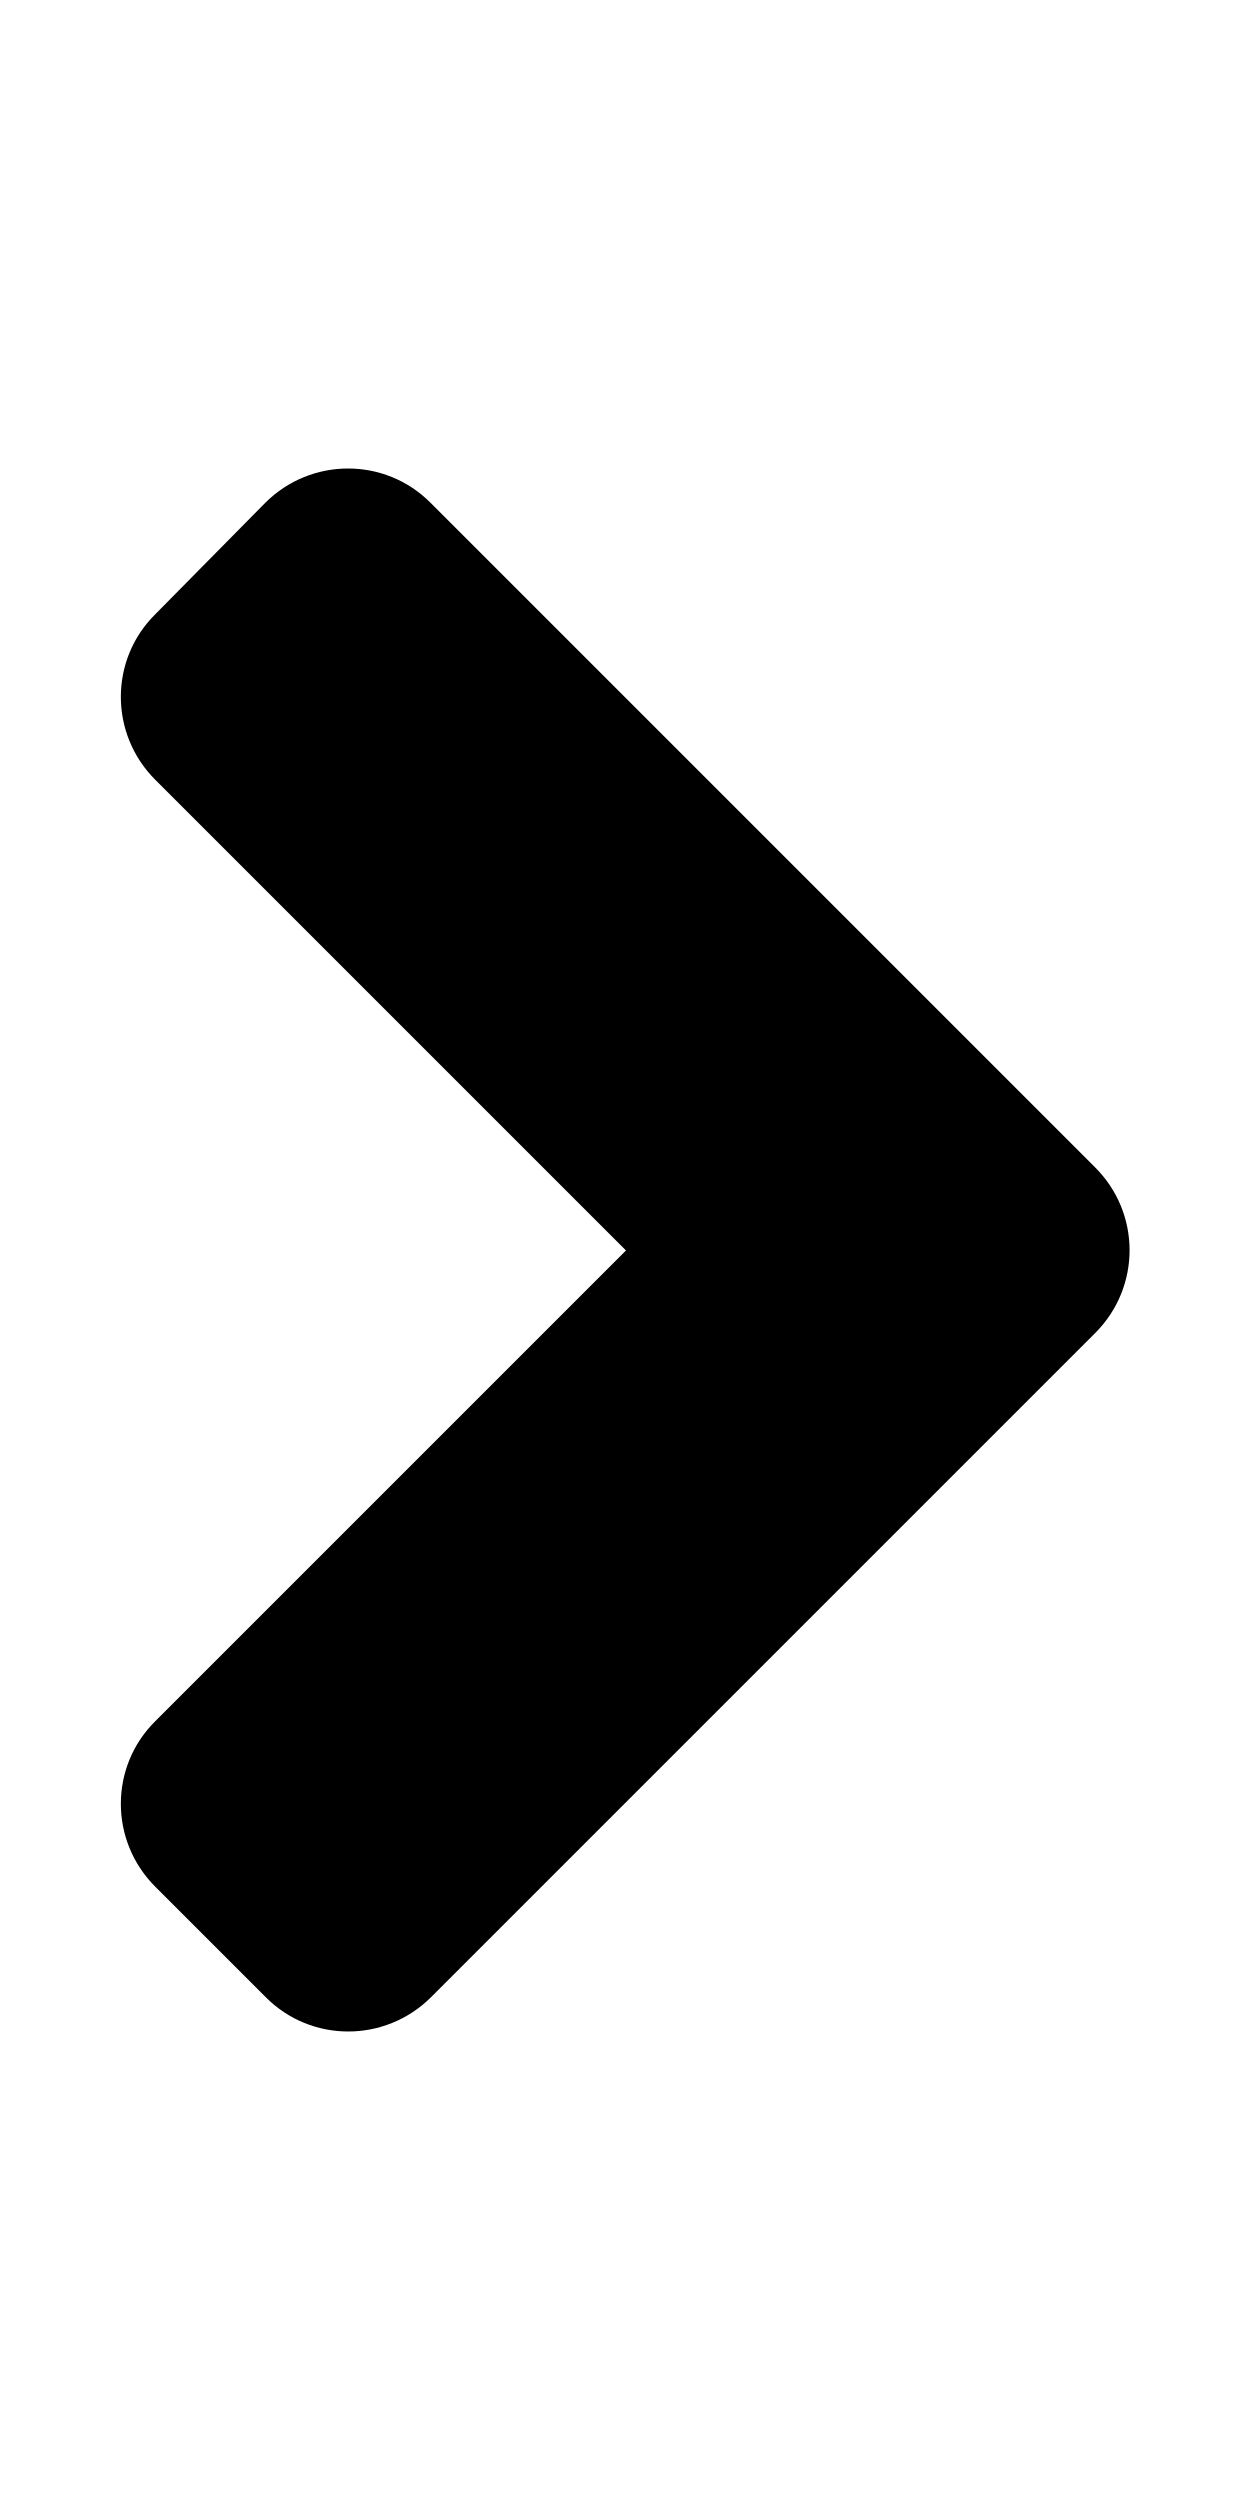
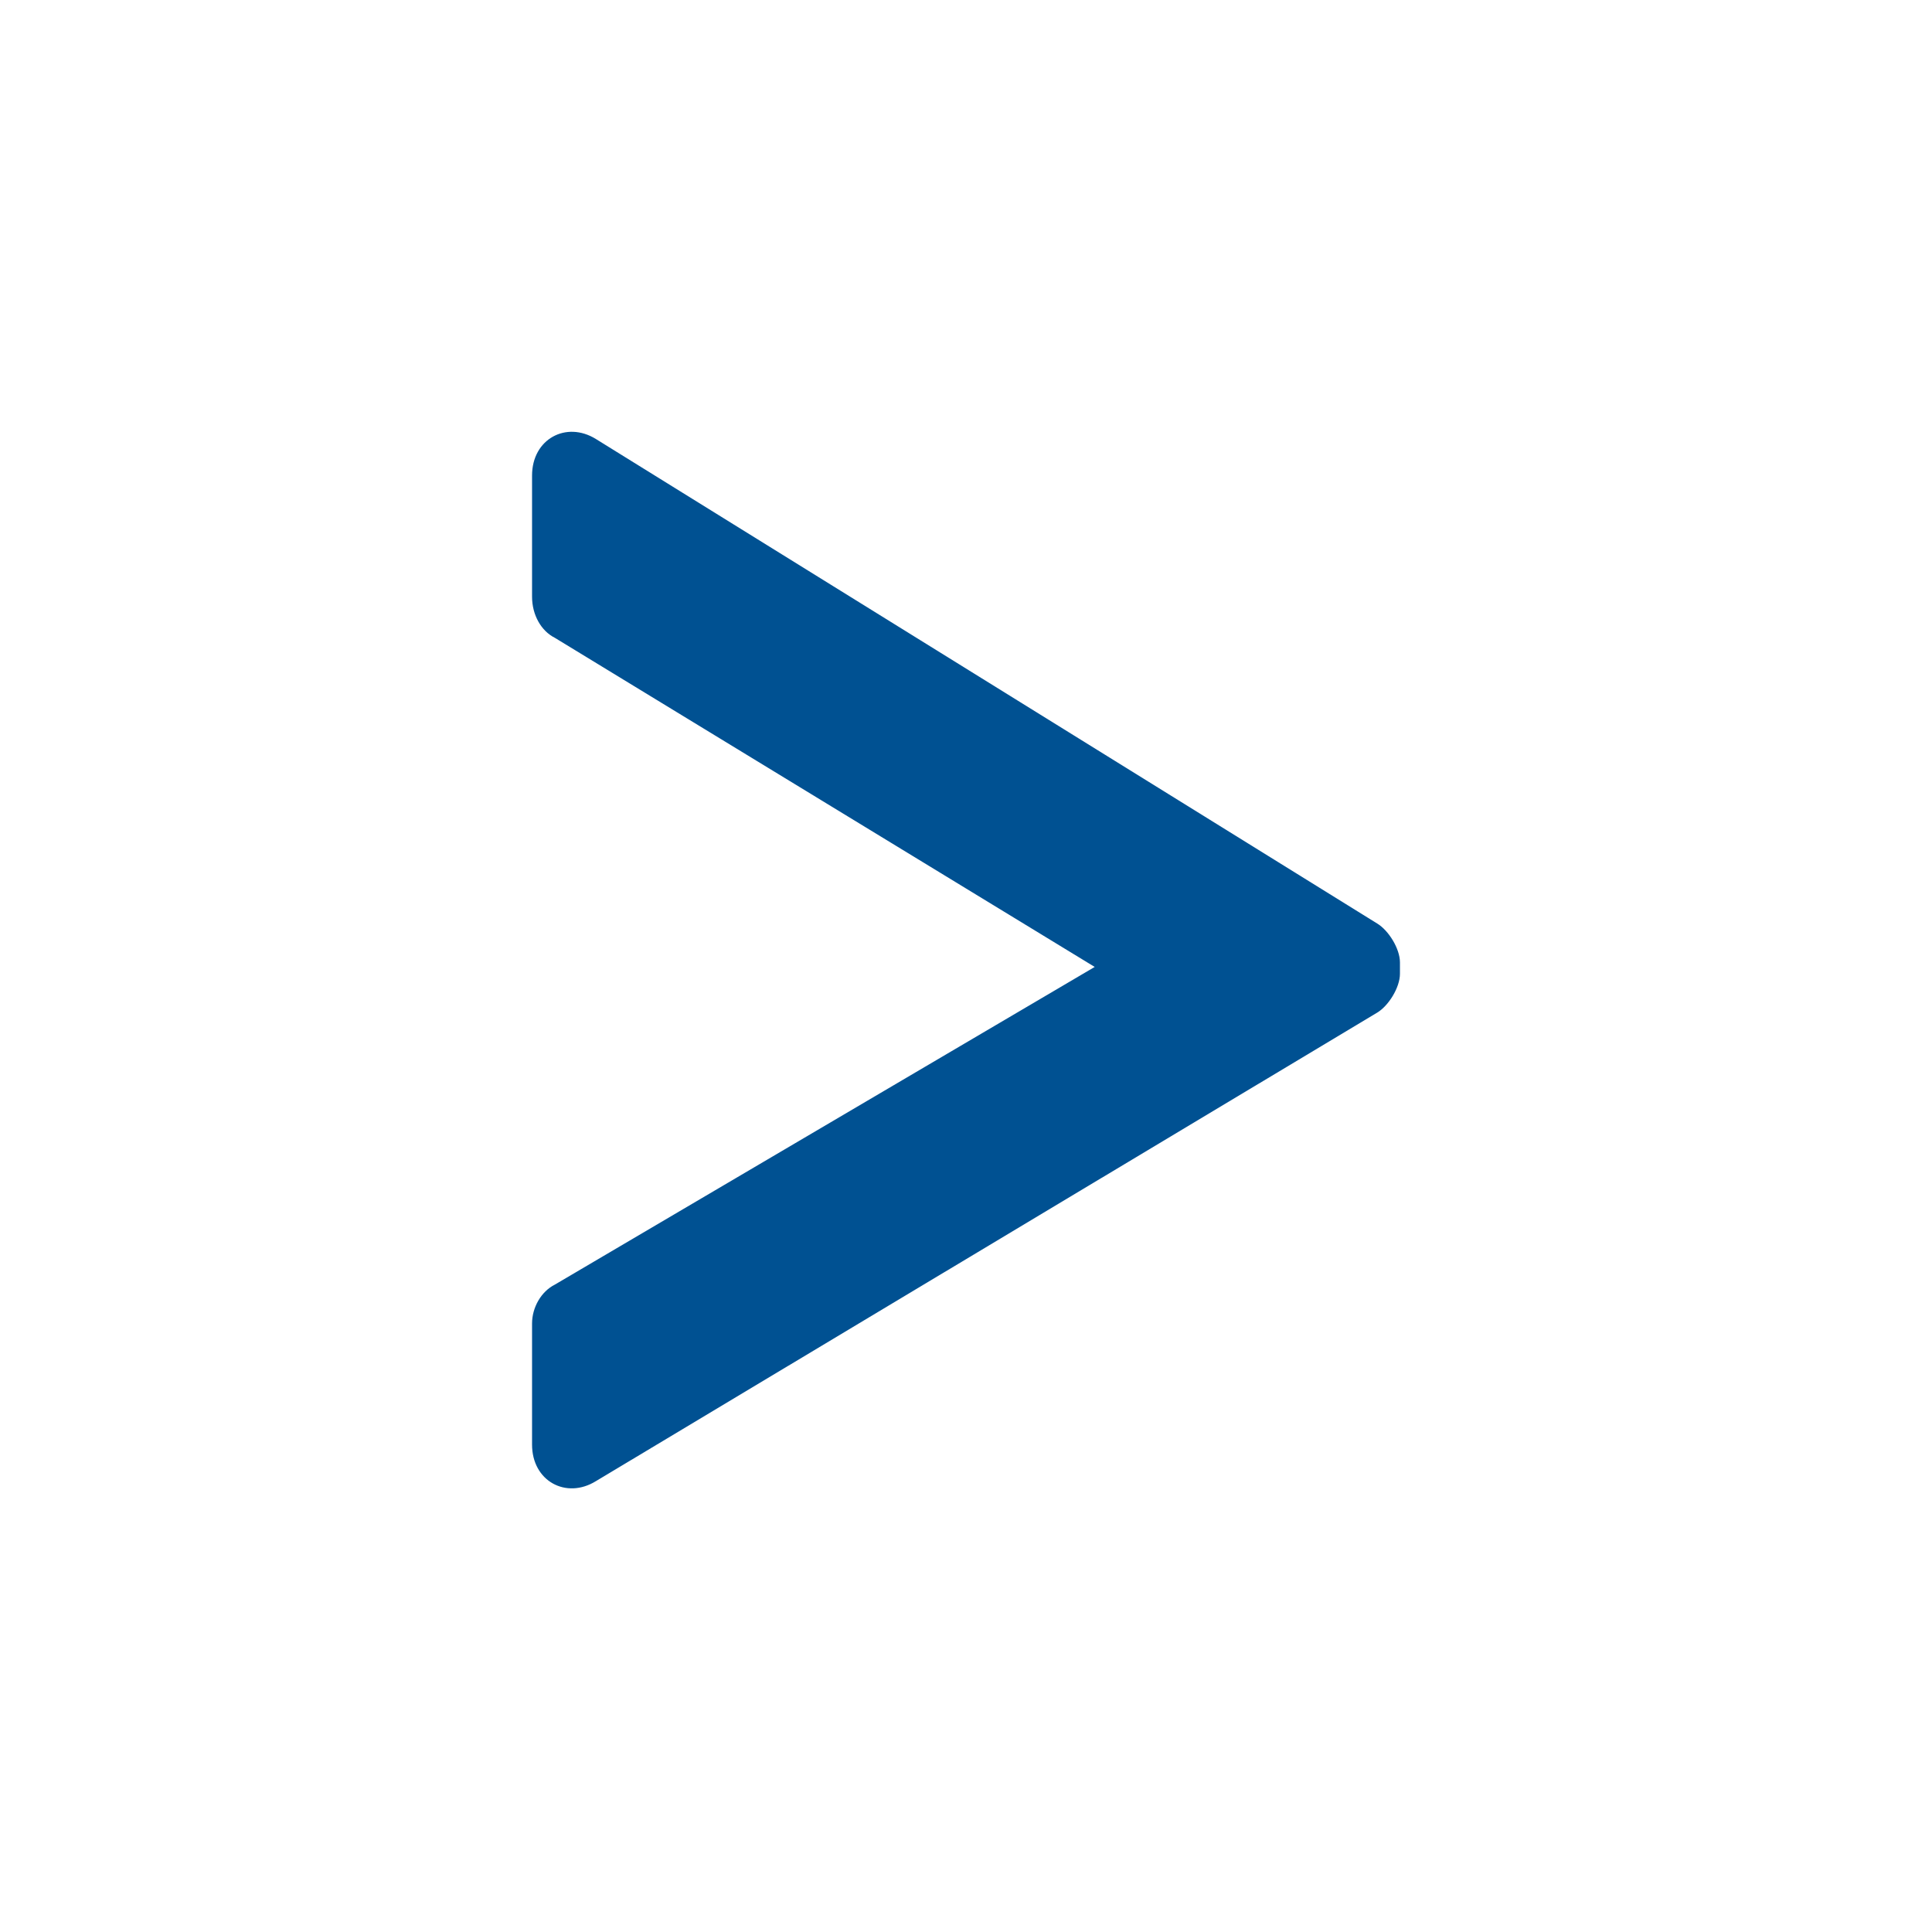
- <svg xmlns="http://www.w3.org/2000/svg" aria-hidden="true" focusable="false" data-prefix="fas" data-icon="angle-right" class="svg-inline--fa fa-angle-right fa-w-8" role="img" viewBox="0 0 256 512">
-   <path fill="currentColor" d="M224.3 273l-136 136c-9.4 9.4-24.6 9.4-33.9 0l-22.6-22.6c-9.4-9.4-9.4-24.6 0-33.9l96.4-96.4-96.4-96.4c-9.4-9.4-9.4-24.6 0-33.9L54.3 103c9.4-9.4 24.6-9.4 33.9 0l136 136c9.5 9.4 9.5 24.6.1 34z" />
+ <svg xmlns="http://www.w3.org/2000/svg" width="512px" height="512px" viewBox="0 0 512 512" version="1.1">
+   <g id="arrow-rigth" stroke="none" stroke-width="1" fill="none" fill-rule="evenodd">
+     <path d="M141,382.838 C141,373.752 141,376.175 141,350.736 C141,346.496 143.415,342.256 147.037,340.439 L290.108,256.247 L147.037,169.027 C143.415,167.21 141,162.97 141,158.124 C141,132.685 141,135.713 141,126.022 C141,116.331 150.055,111.485 157.903,116.331 L364.963,244.739 C367.982,246.556 371,251.402 371,255.036 L371,258.064 C371,261.698 367.982,266.544 364.963,268.361 L157.903,392.529 C150.055,397.375 141,392.529 141,382.838 Z" id="&gt;" fill="#005192" fill-rule="nonzero" />
+   </g>
</svg>
